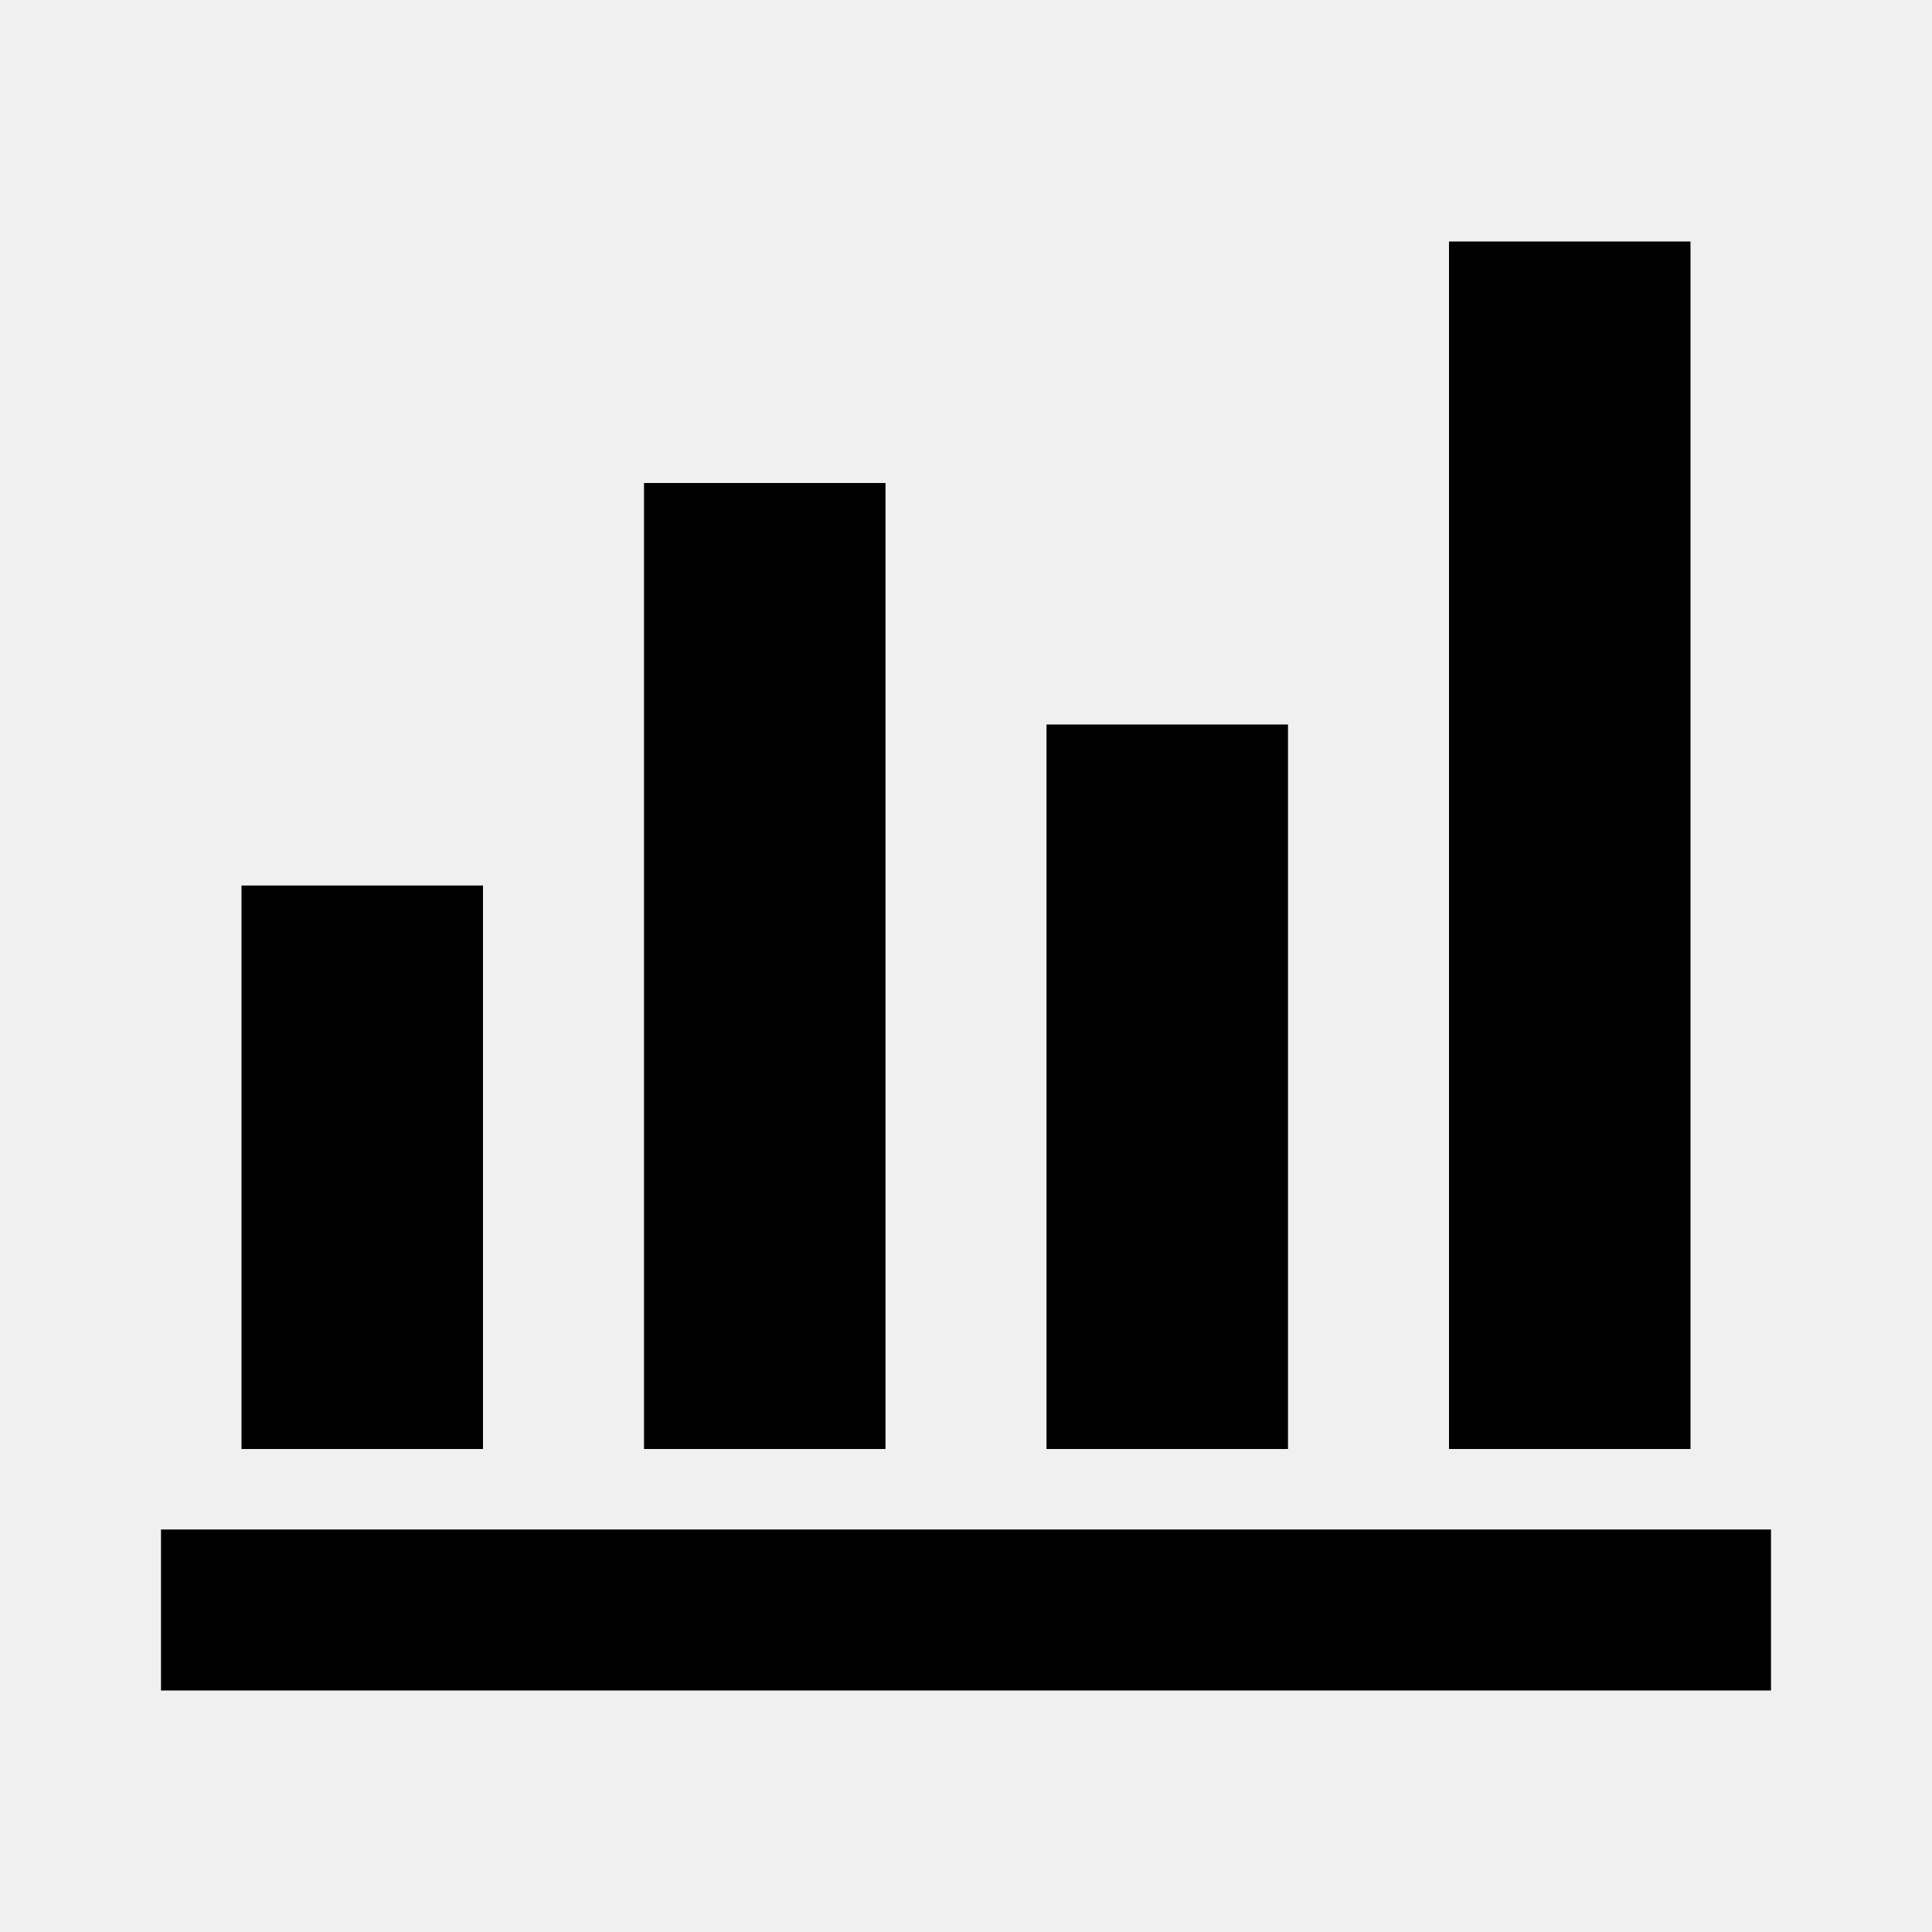
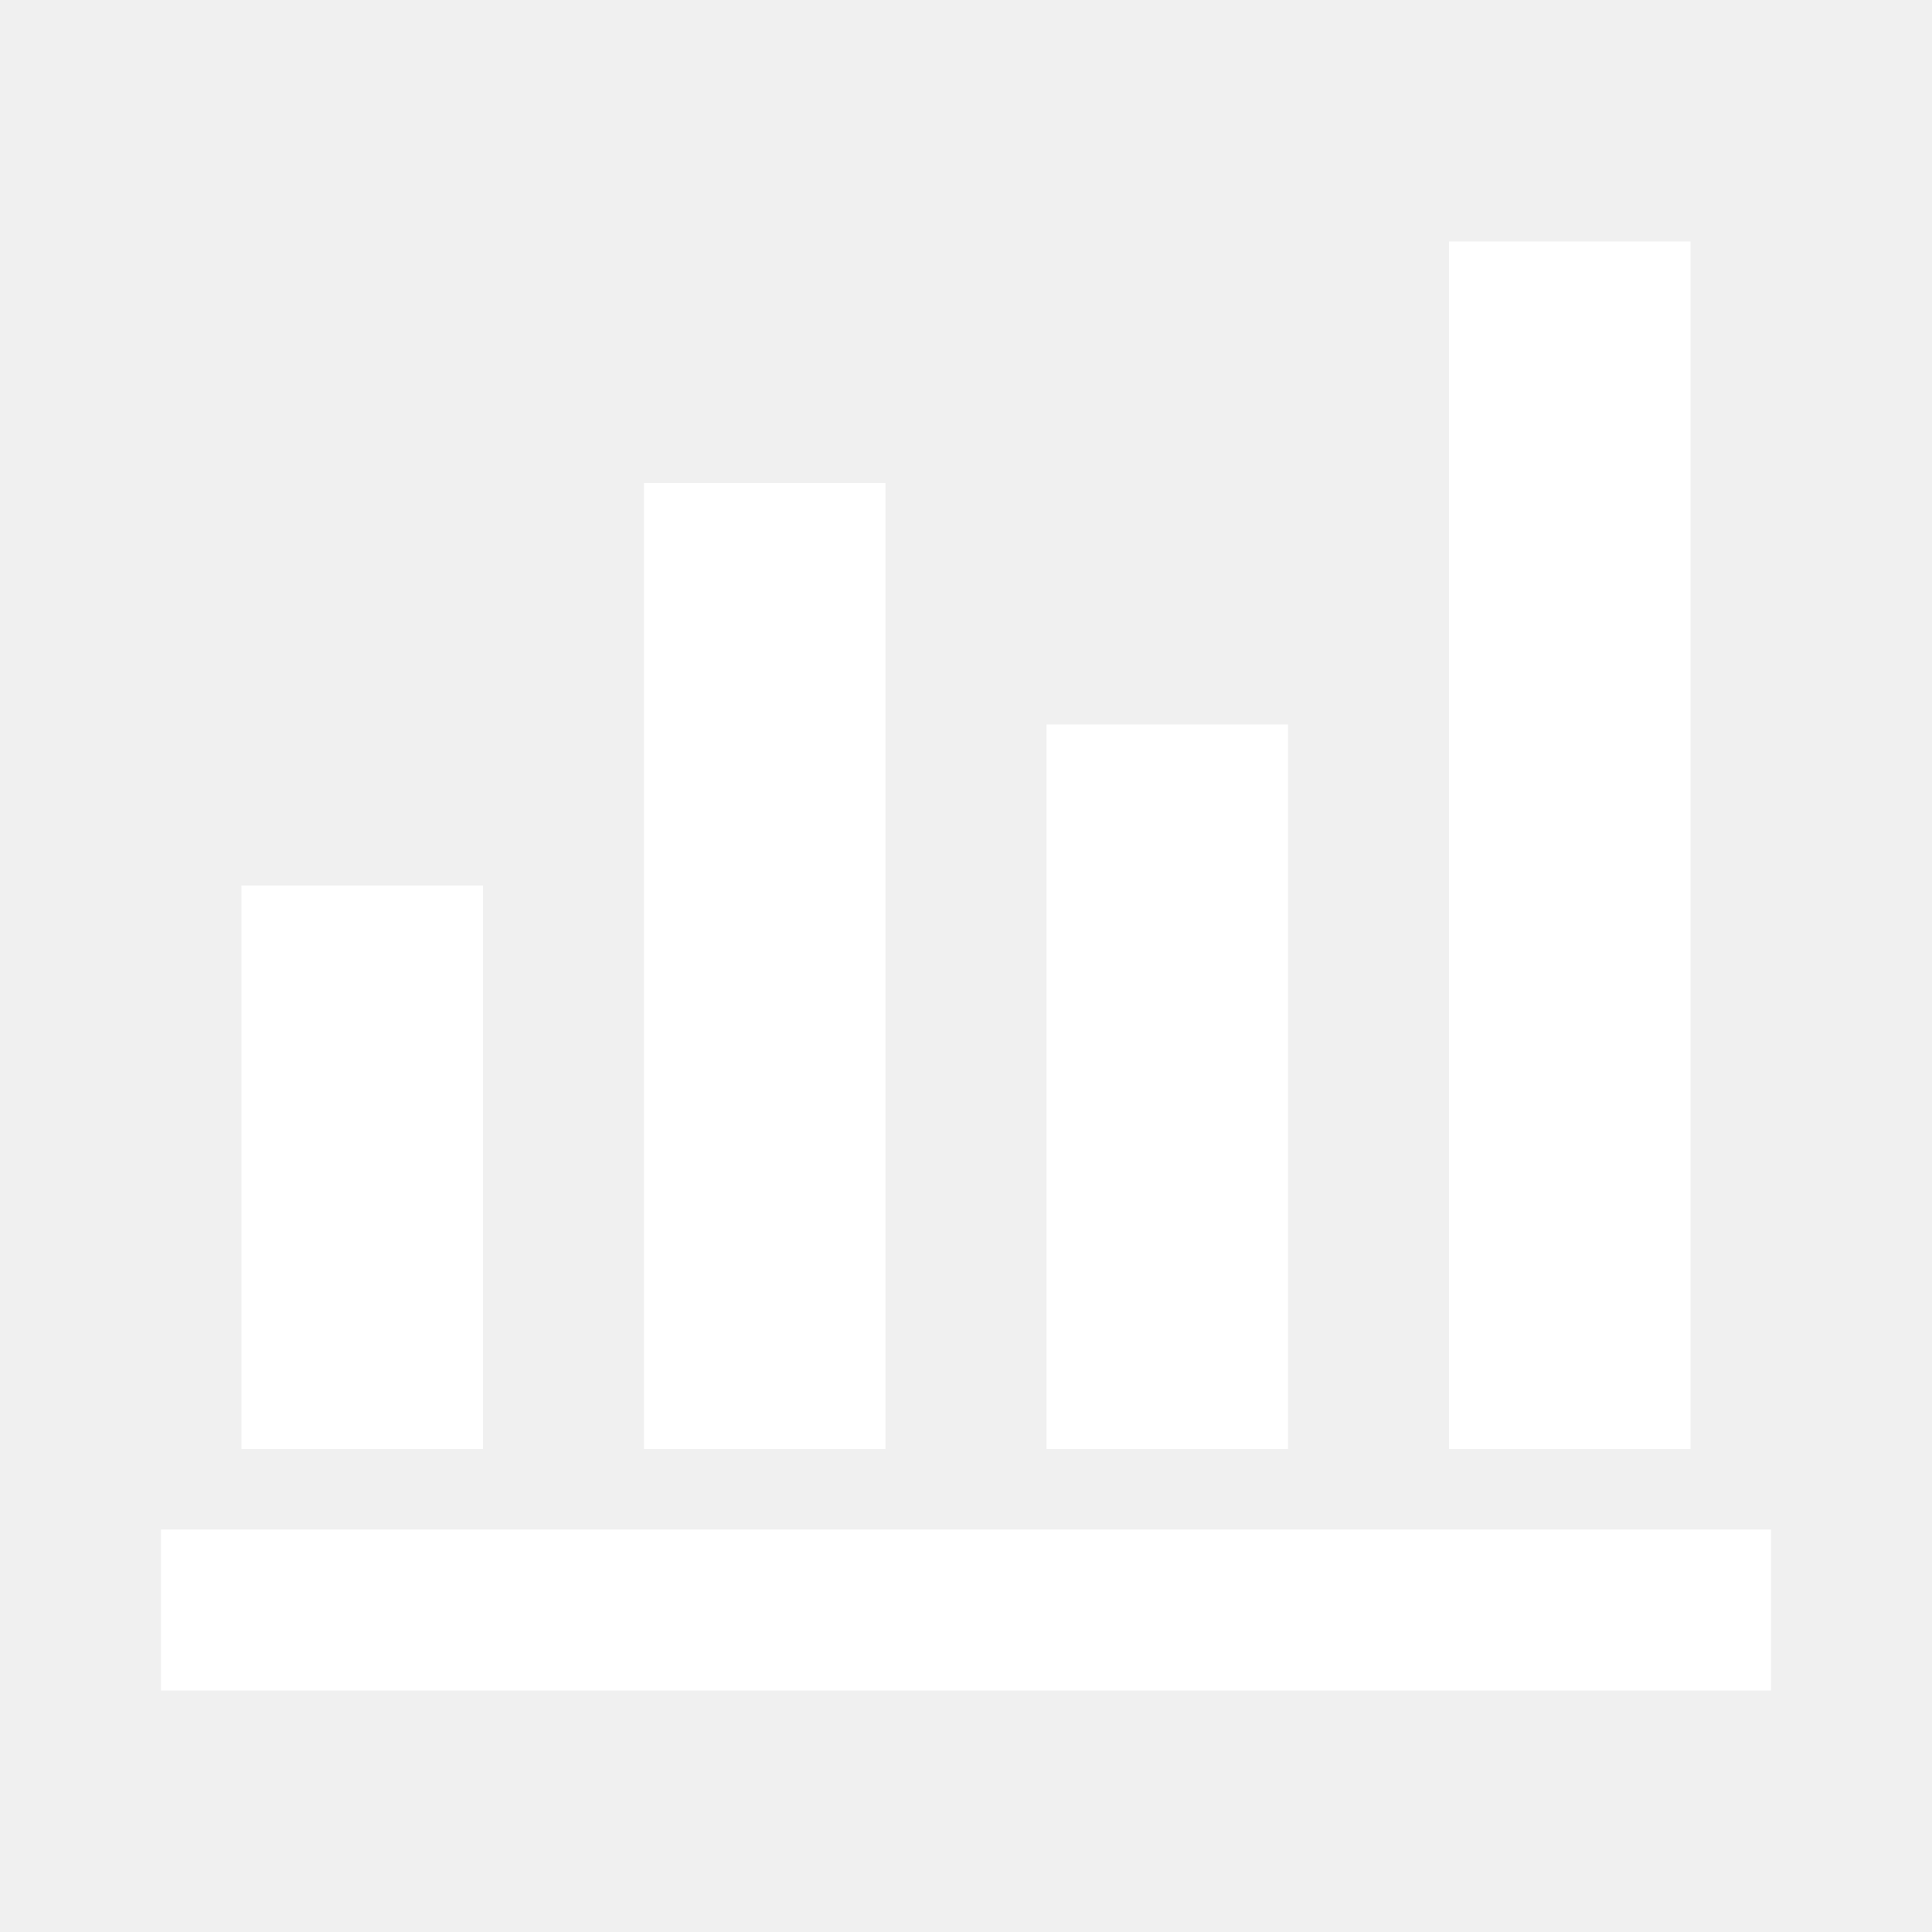
- <svg xmlns="http://www.w3.org/2000/svg" height="24px" viewBox="0 -960 960 960" width="24px" fill="#000000">
+ <svg xmlns="http://www.w3.org/2000/svg" height="24px" viewBox="0 -960 960 960" width="24px" fill="#FFFFFF">
  <path d="M80-120v-80h800v80H80Zm40-120v-280h120v280H120Zm200 0v-480h120v480H320Zm200 0v-360h120v360H520Zm200 0v-600h120v600H720Z" />
</svg>
